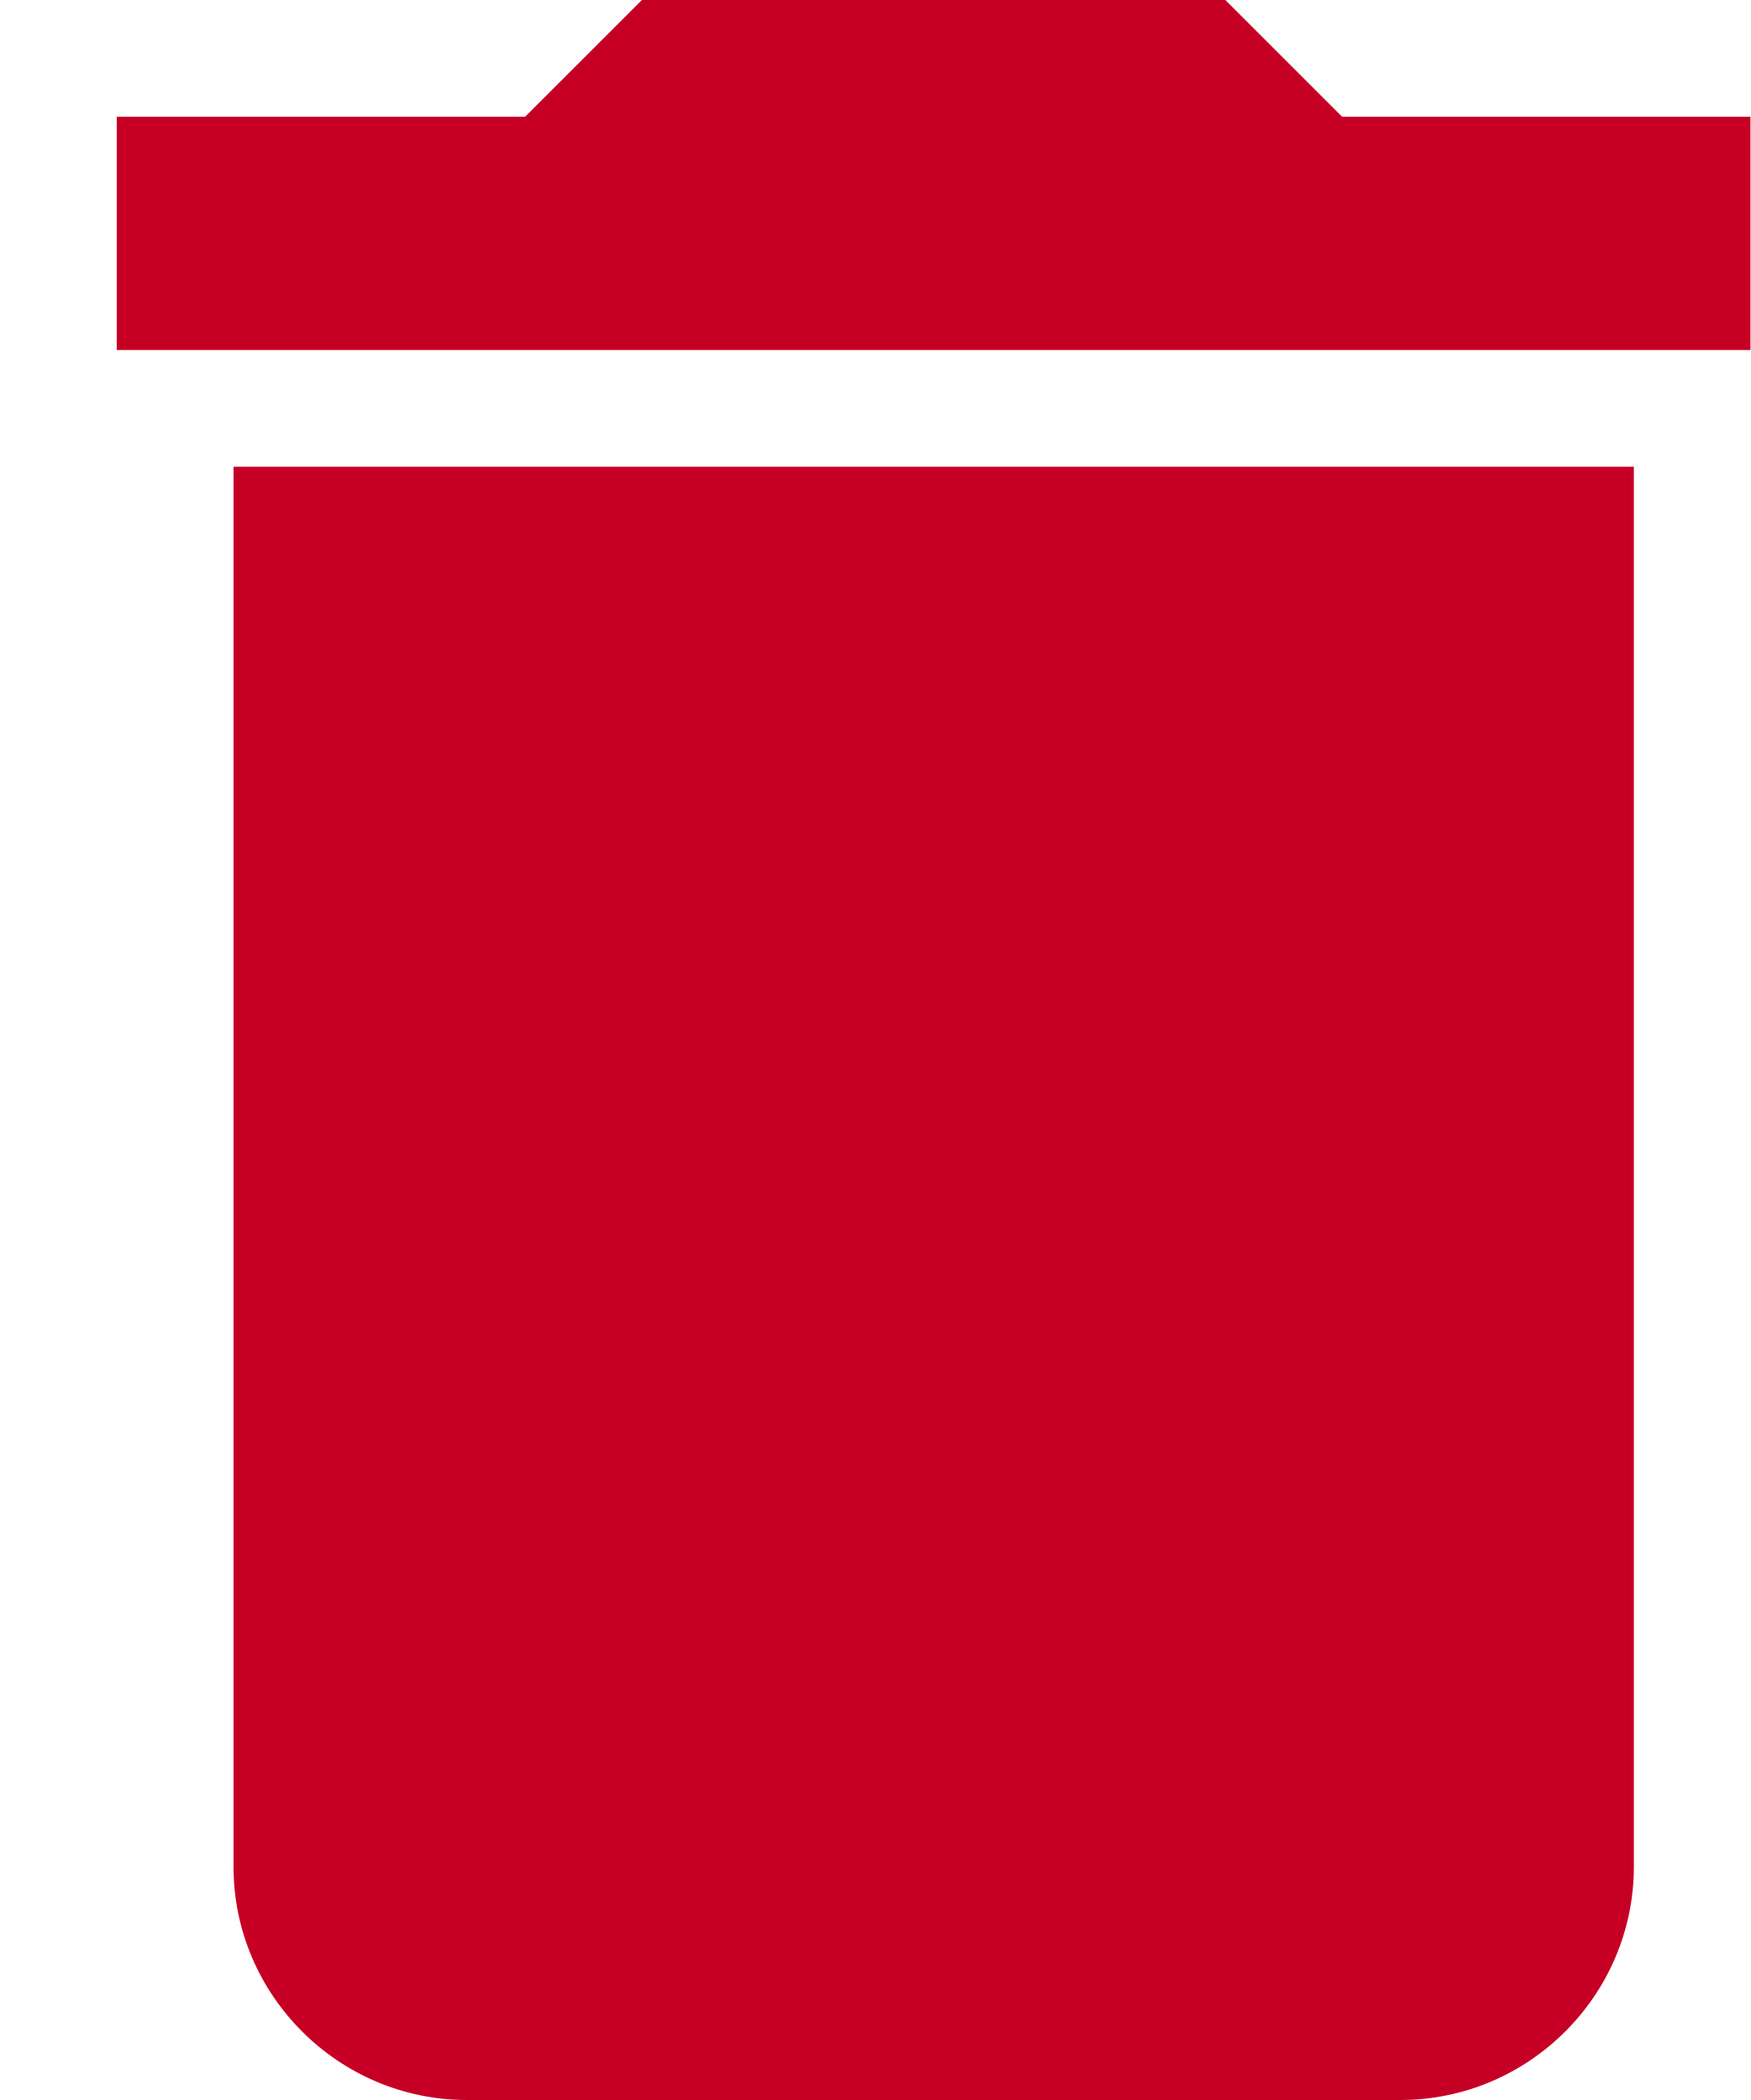
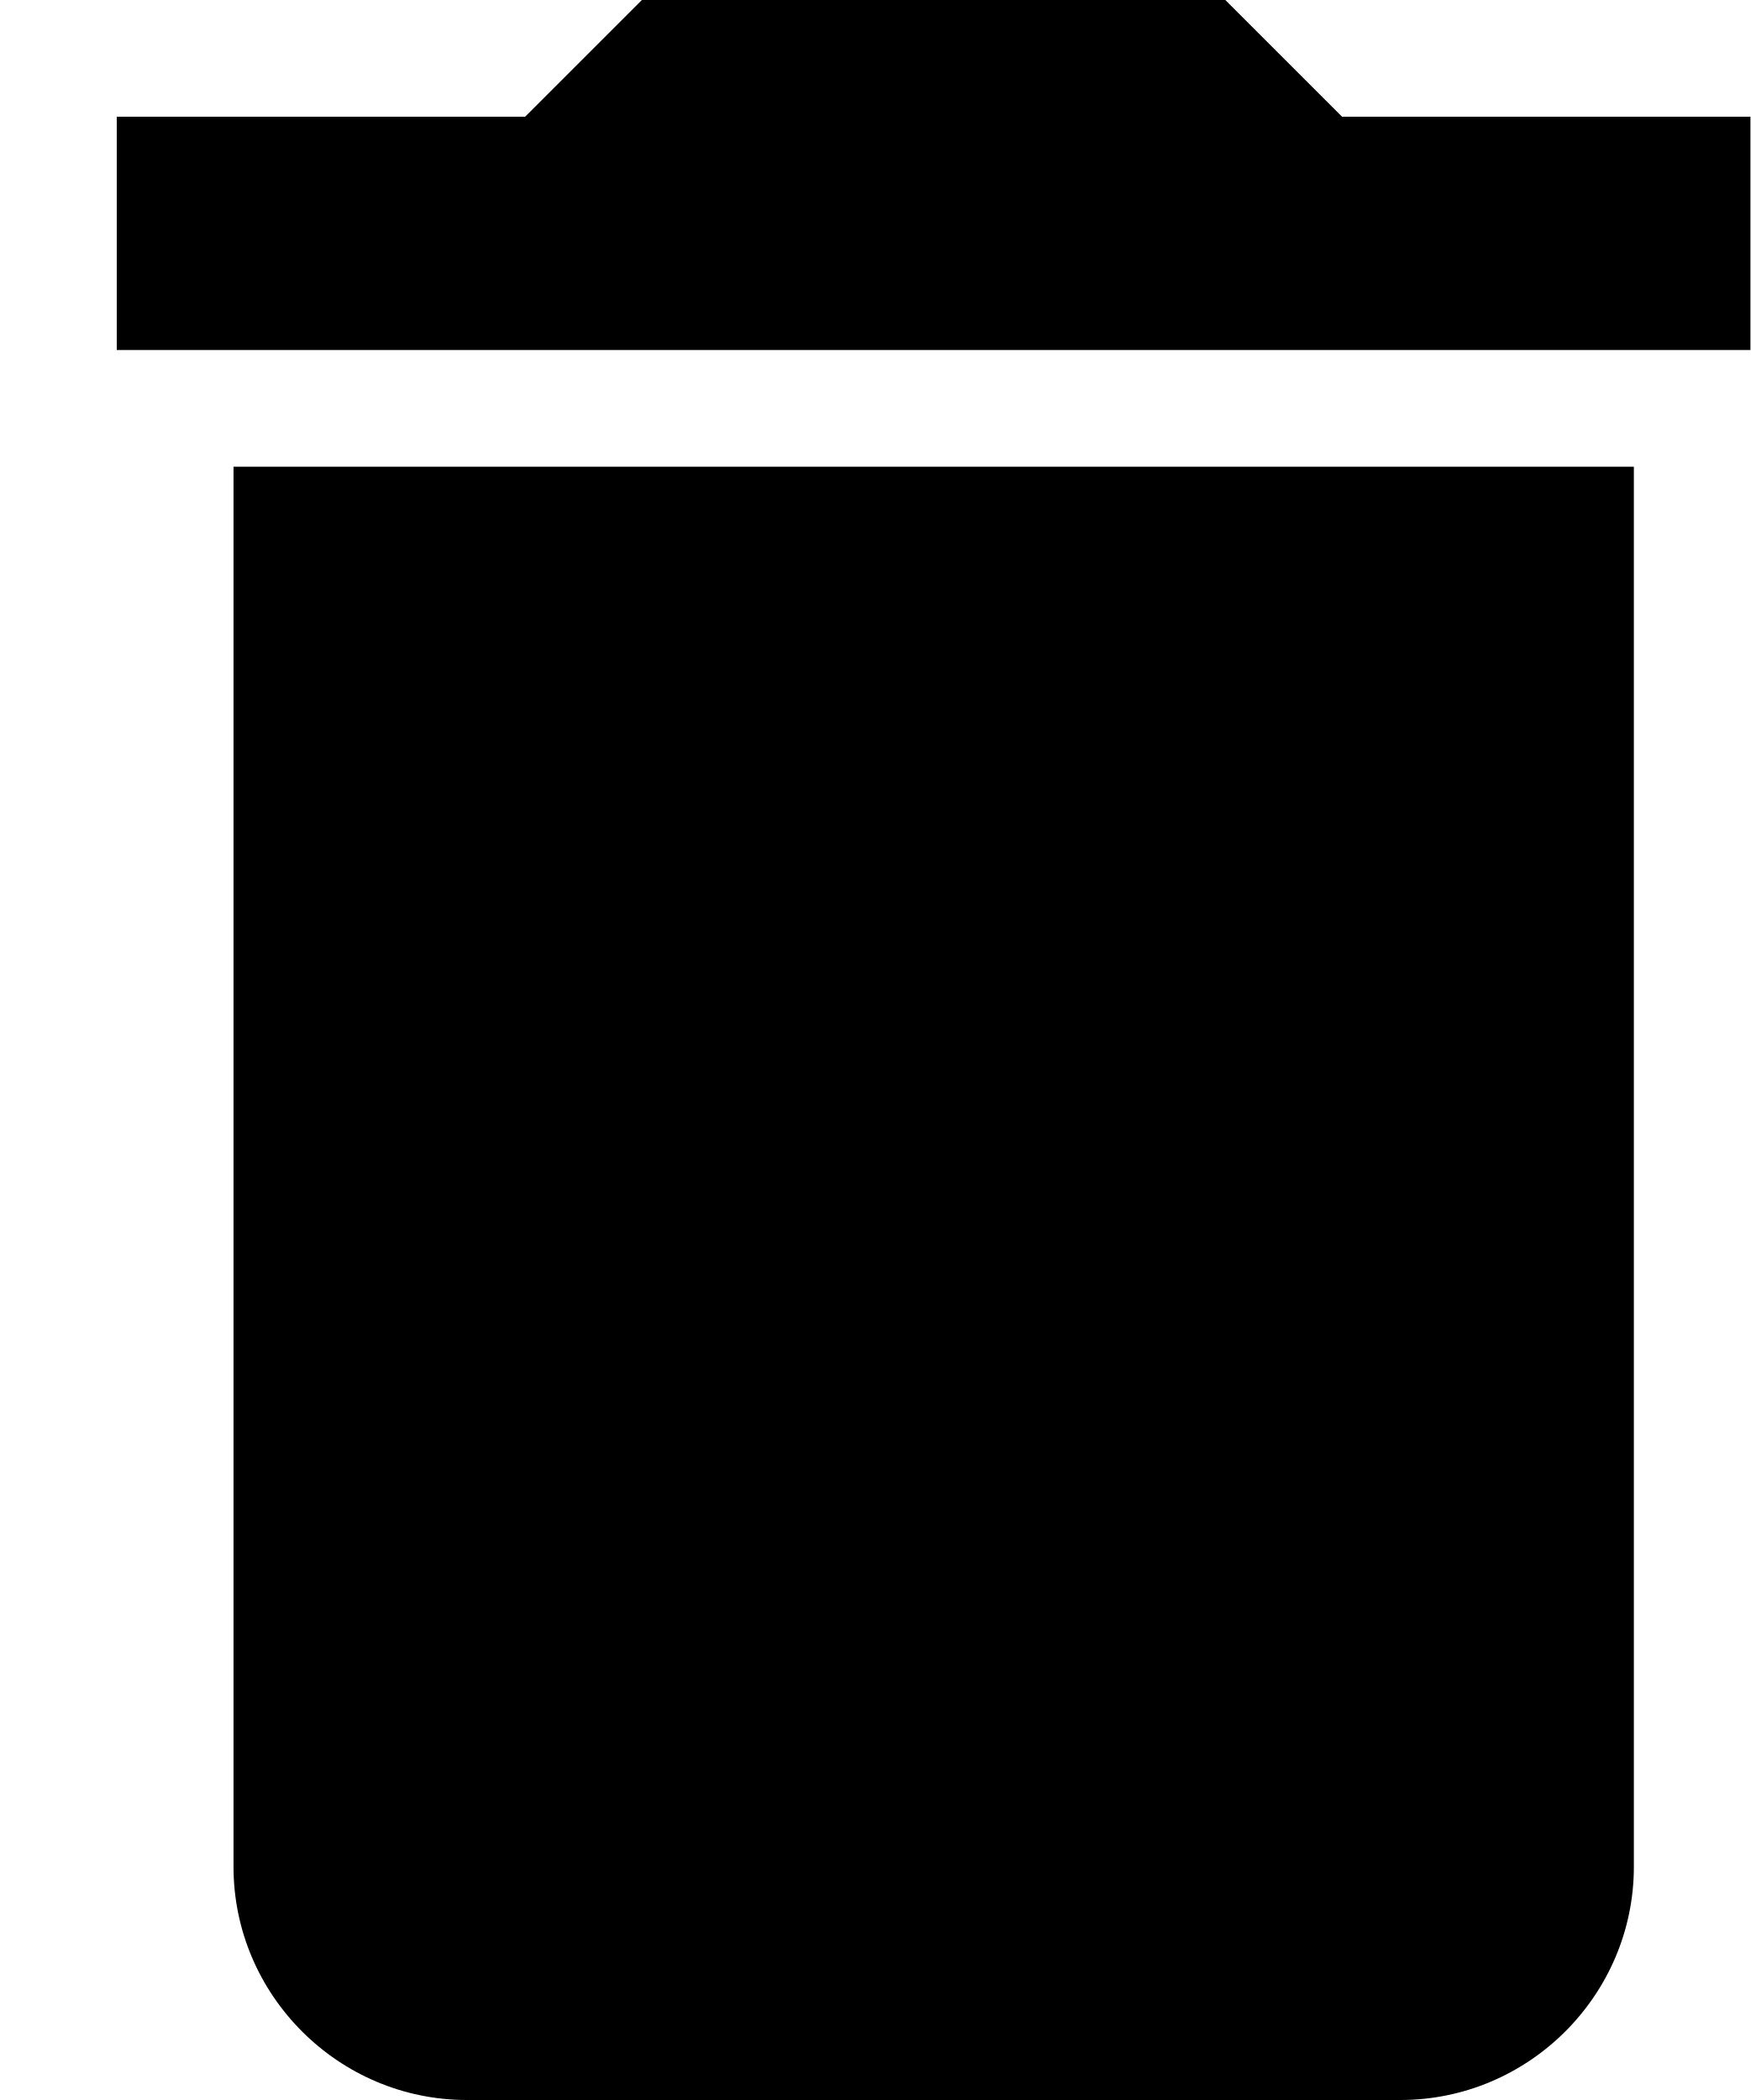
<svg xmlns="http://www.w3.org/2000/svg" width="10" height="12" viewBox="0 0 10 12" fill="none">
-   <path d="M1.334 10.667C1.334 11.4 1.934 12 2.667 12H8C8.734 12 9.334 11.4 9.334 10.667V2.667H1.334V10.667ZM10 0.667H7.667L7 0H3.667L3 0.667H0.667V2H10V0.667Z" fill="#C60024" />
+   <path d="M1.334 10.667C1.334 11.4 1.934 12 2.667 12H8C8.734 12 9.334 11.4 9.334 10.667V2.667H1.334V10.667ZM10 0.667H7.667L7 0H3.667L3 0.667H0.667V2H10V0.667Z" fill="currentColor" />
</svg>
